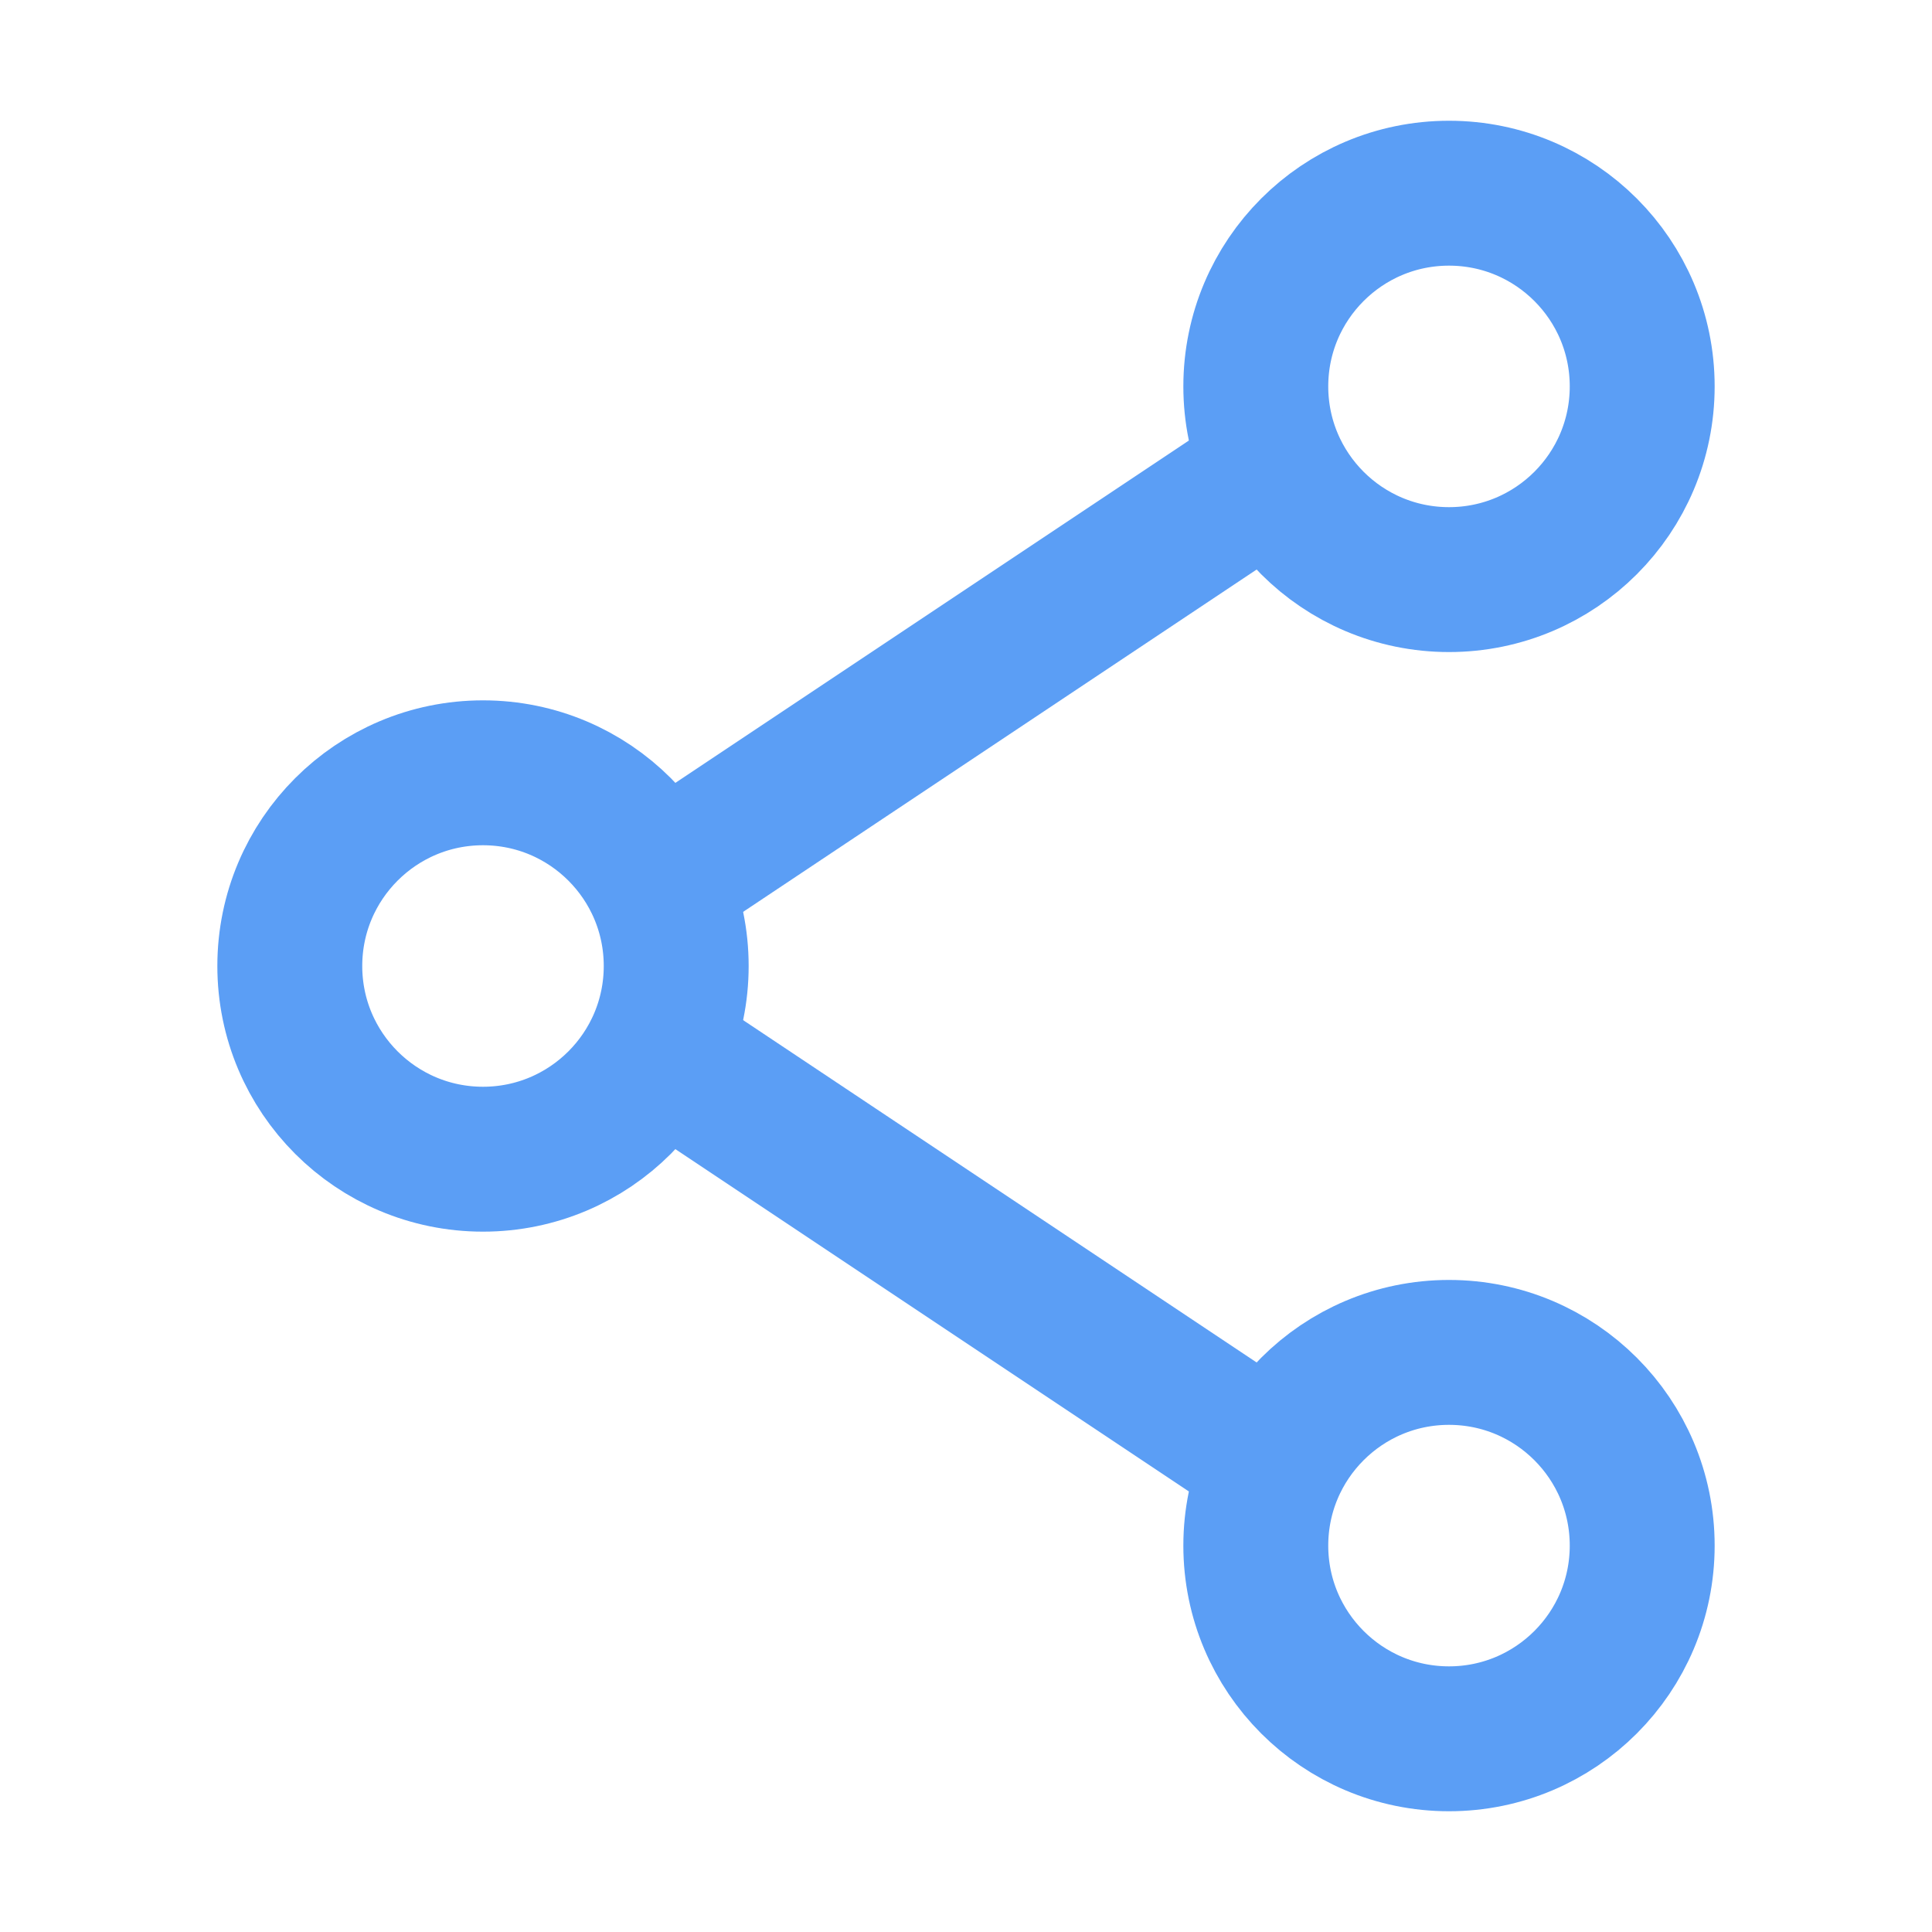
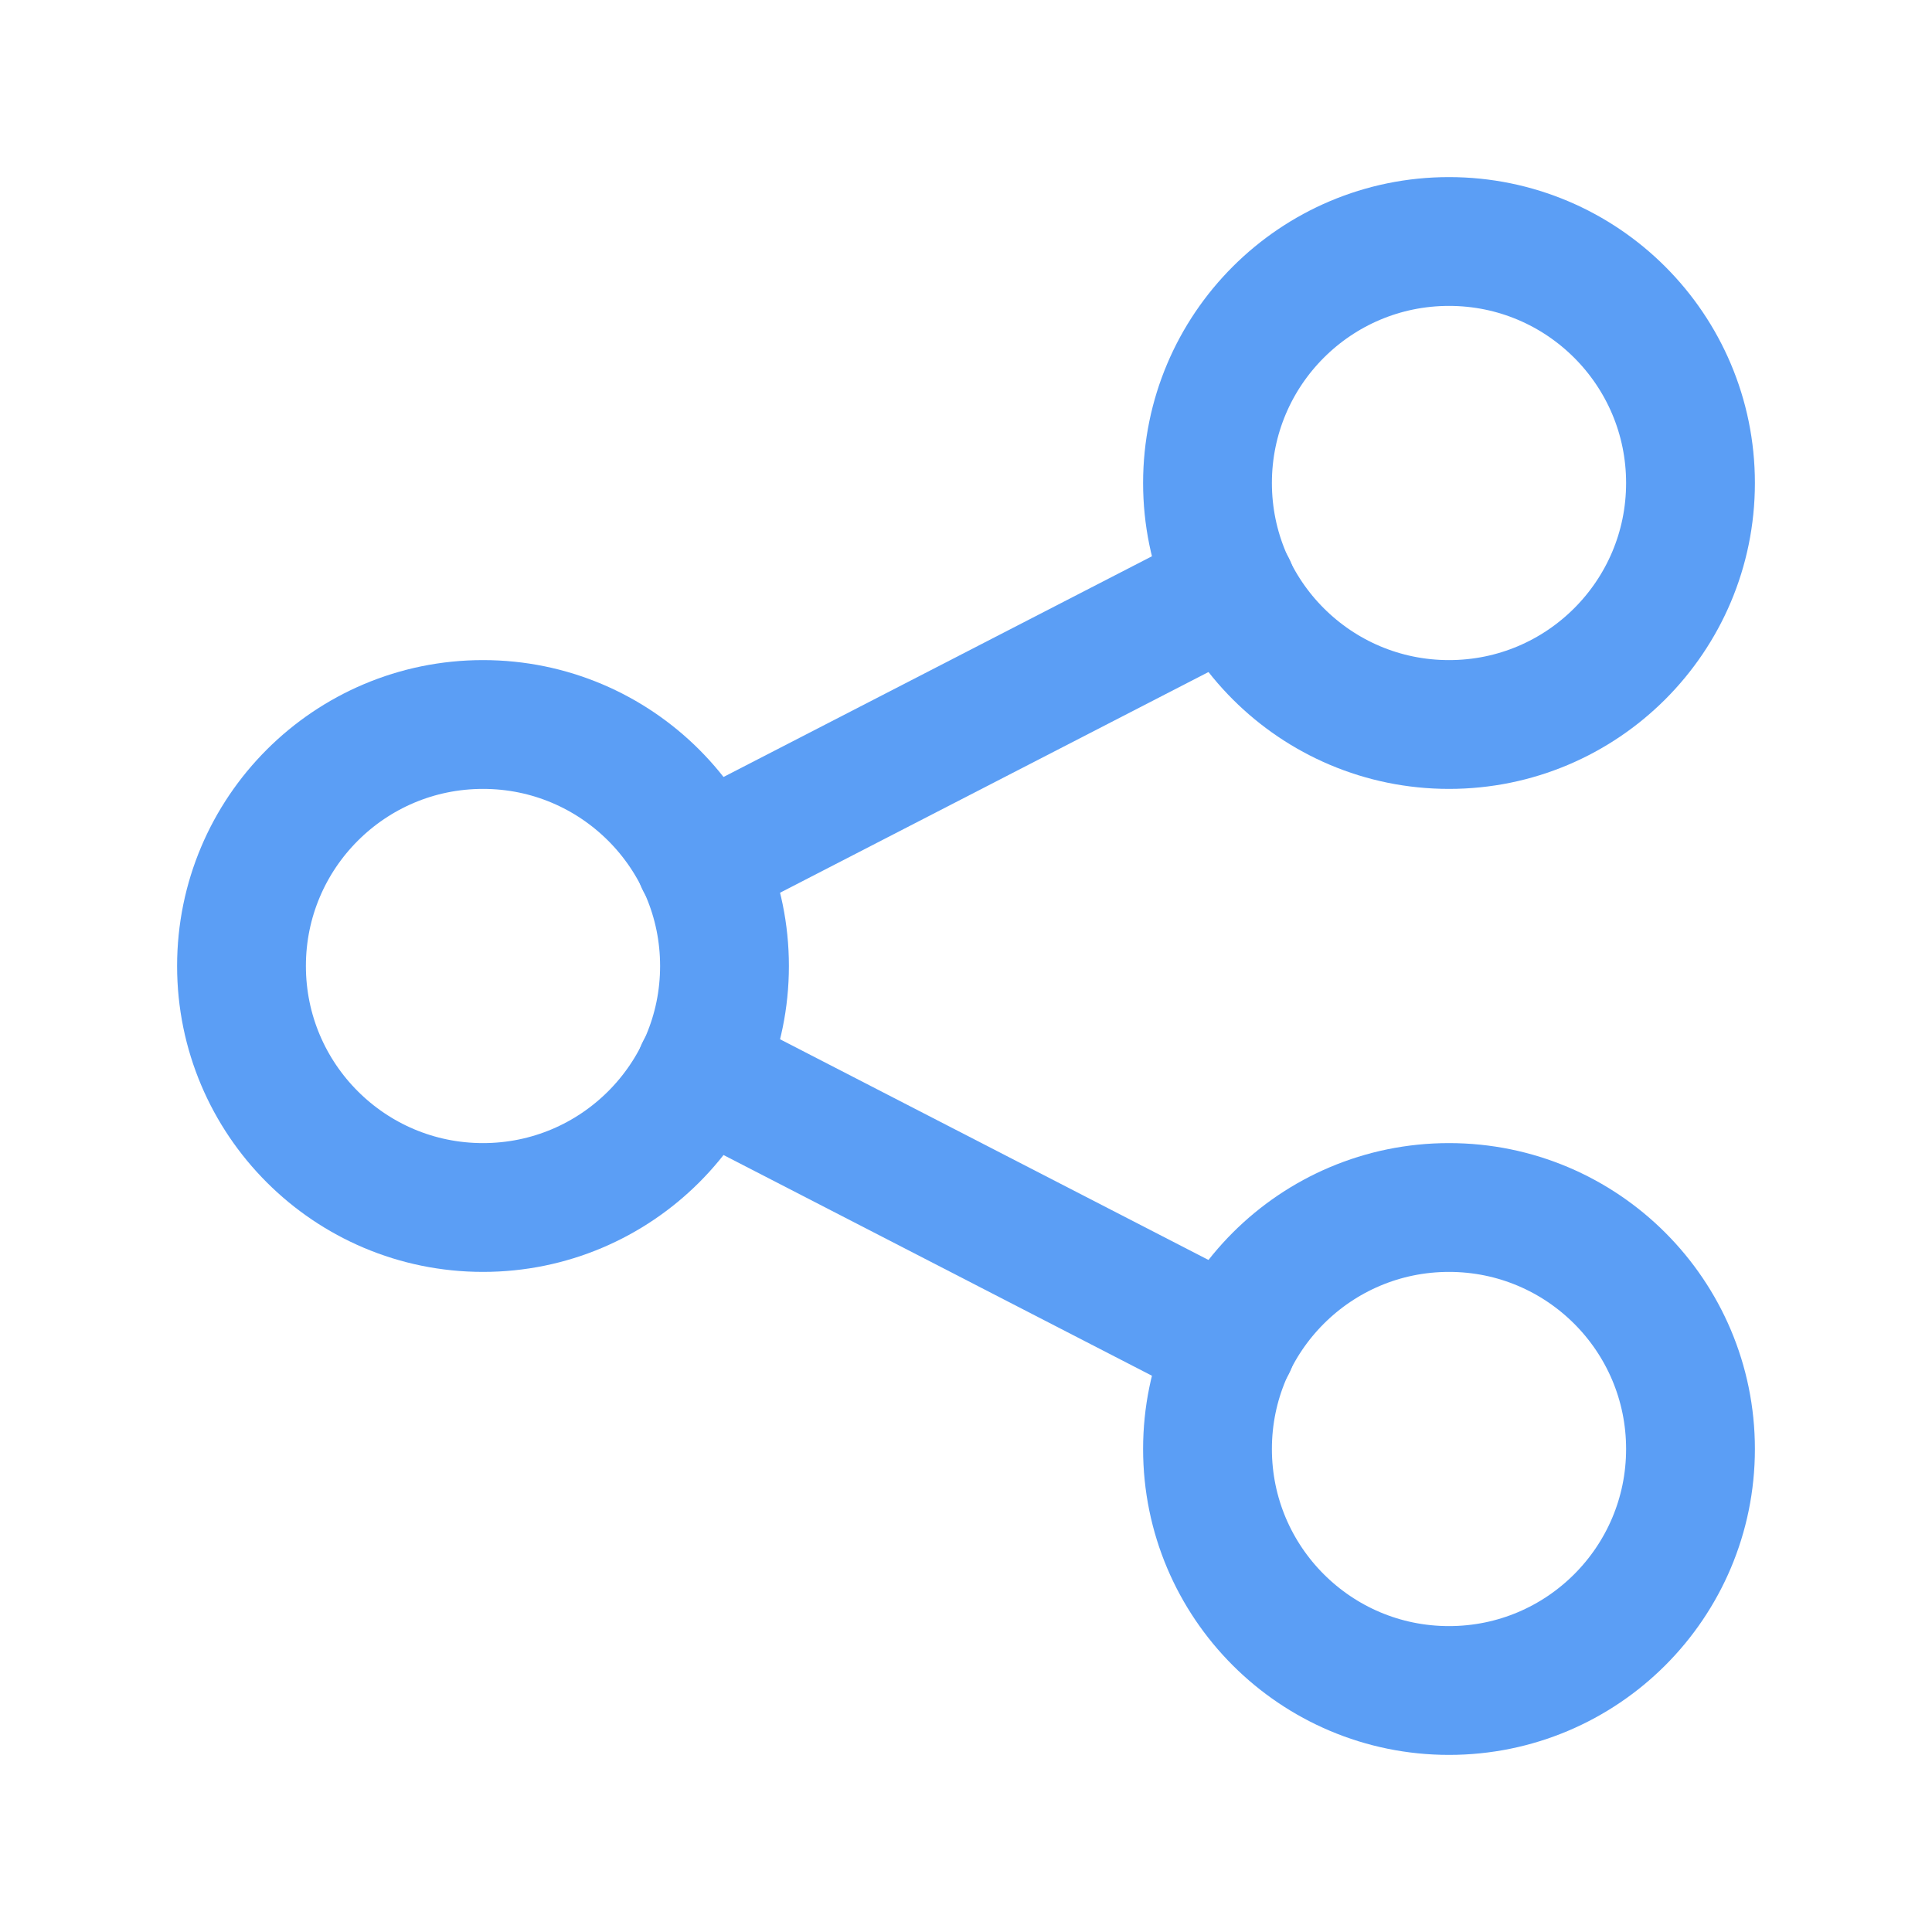
- <svg xmlns="http://www.w3.org/2000/svg" width="20" height="20" viewBox="0 0 20 20" fill="none" stroke="#5b9ef5" stroke-width="1.5" stroke-linecap="round" stroke-linejoin="round">
-   <circle cx="15" cy="4" r="2" />
-   <circle cx="5" cy="10" r="2" />
-   <circle cx="15" cy="16" r="2" />
-   <line x1="7" y1="9" x2="13" y2="5" />
-   <line x1="7" y1="11" x2="13" y2="15" />
+ <svg xmlns="http://www.w3.org/2000/svg" width="24" height="24" viewBox="0 0 24 24" fill="none" stroke="#5b9ef5" stroke-width="1.6" stroke-linecap="round" stroke-linejoin="round">
+   <path d="M3 12a3 3 0 1 0 6 0a3 3 0 1 0 -6 0" />
+   <path d="M15 6a3 3 0 1 0 6 0a3 3 0 1 0 -6 0" />
+   <path d="M15 18a3 3 0 1 0 6 0a3 3 0 1 0 -6 0" />
+   <path d="M8.7 10.7l6.6 -3.4" />
+   <path d="M8.7 13.3l6.6 3.4" />
</svg>
